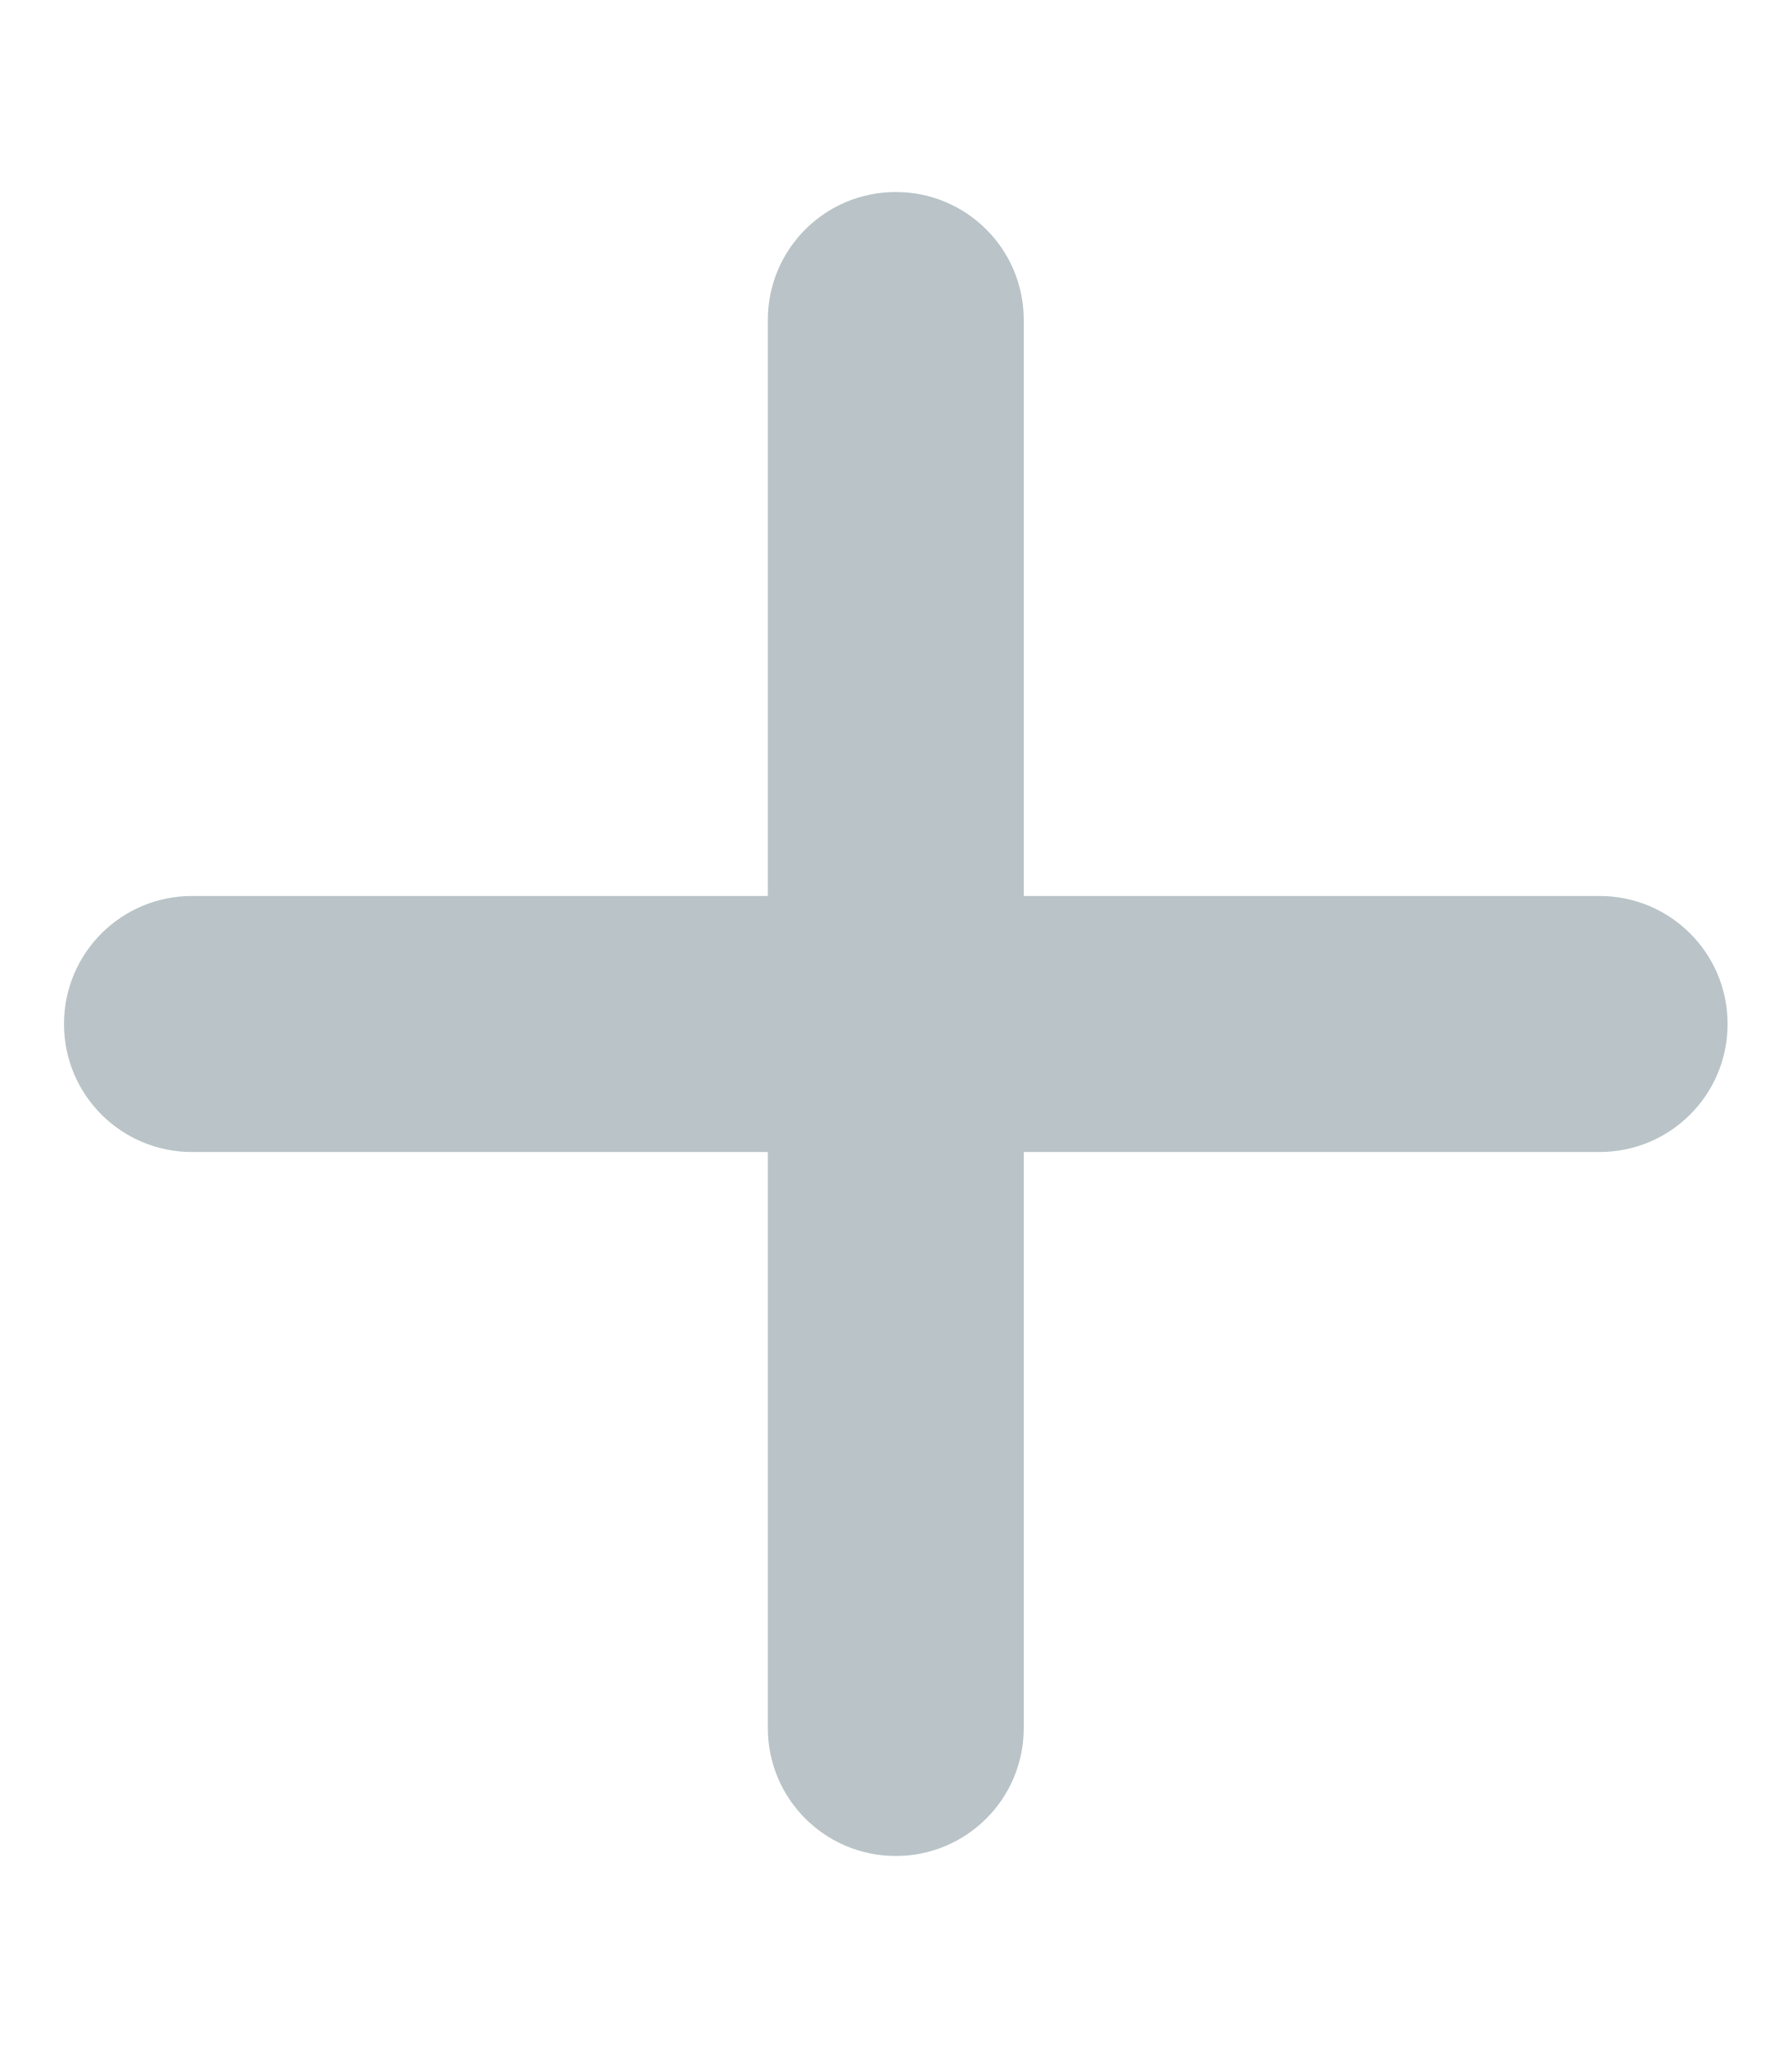
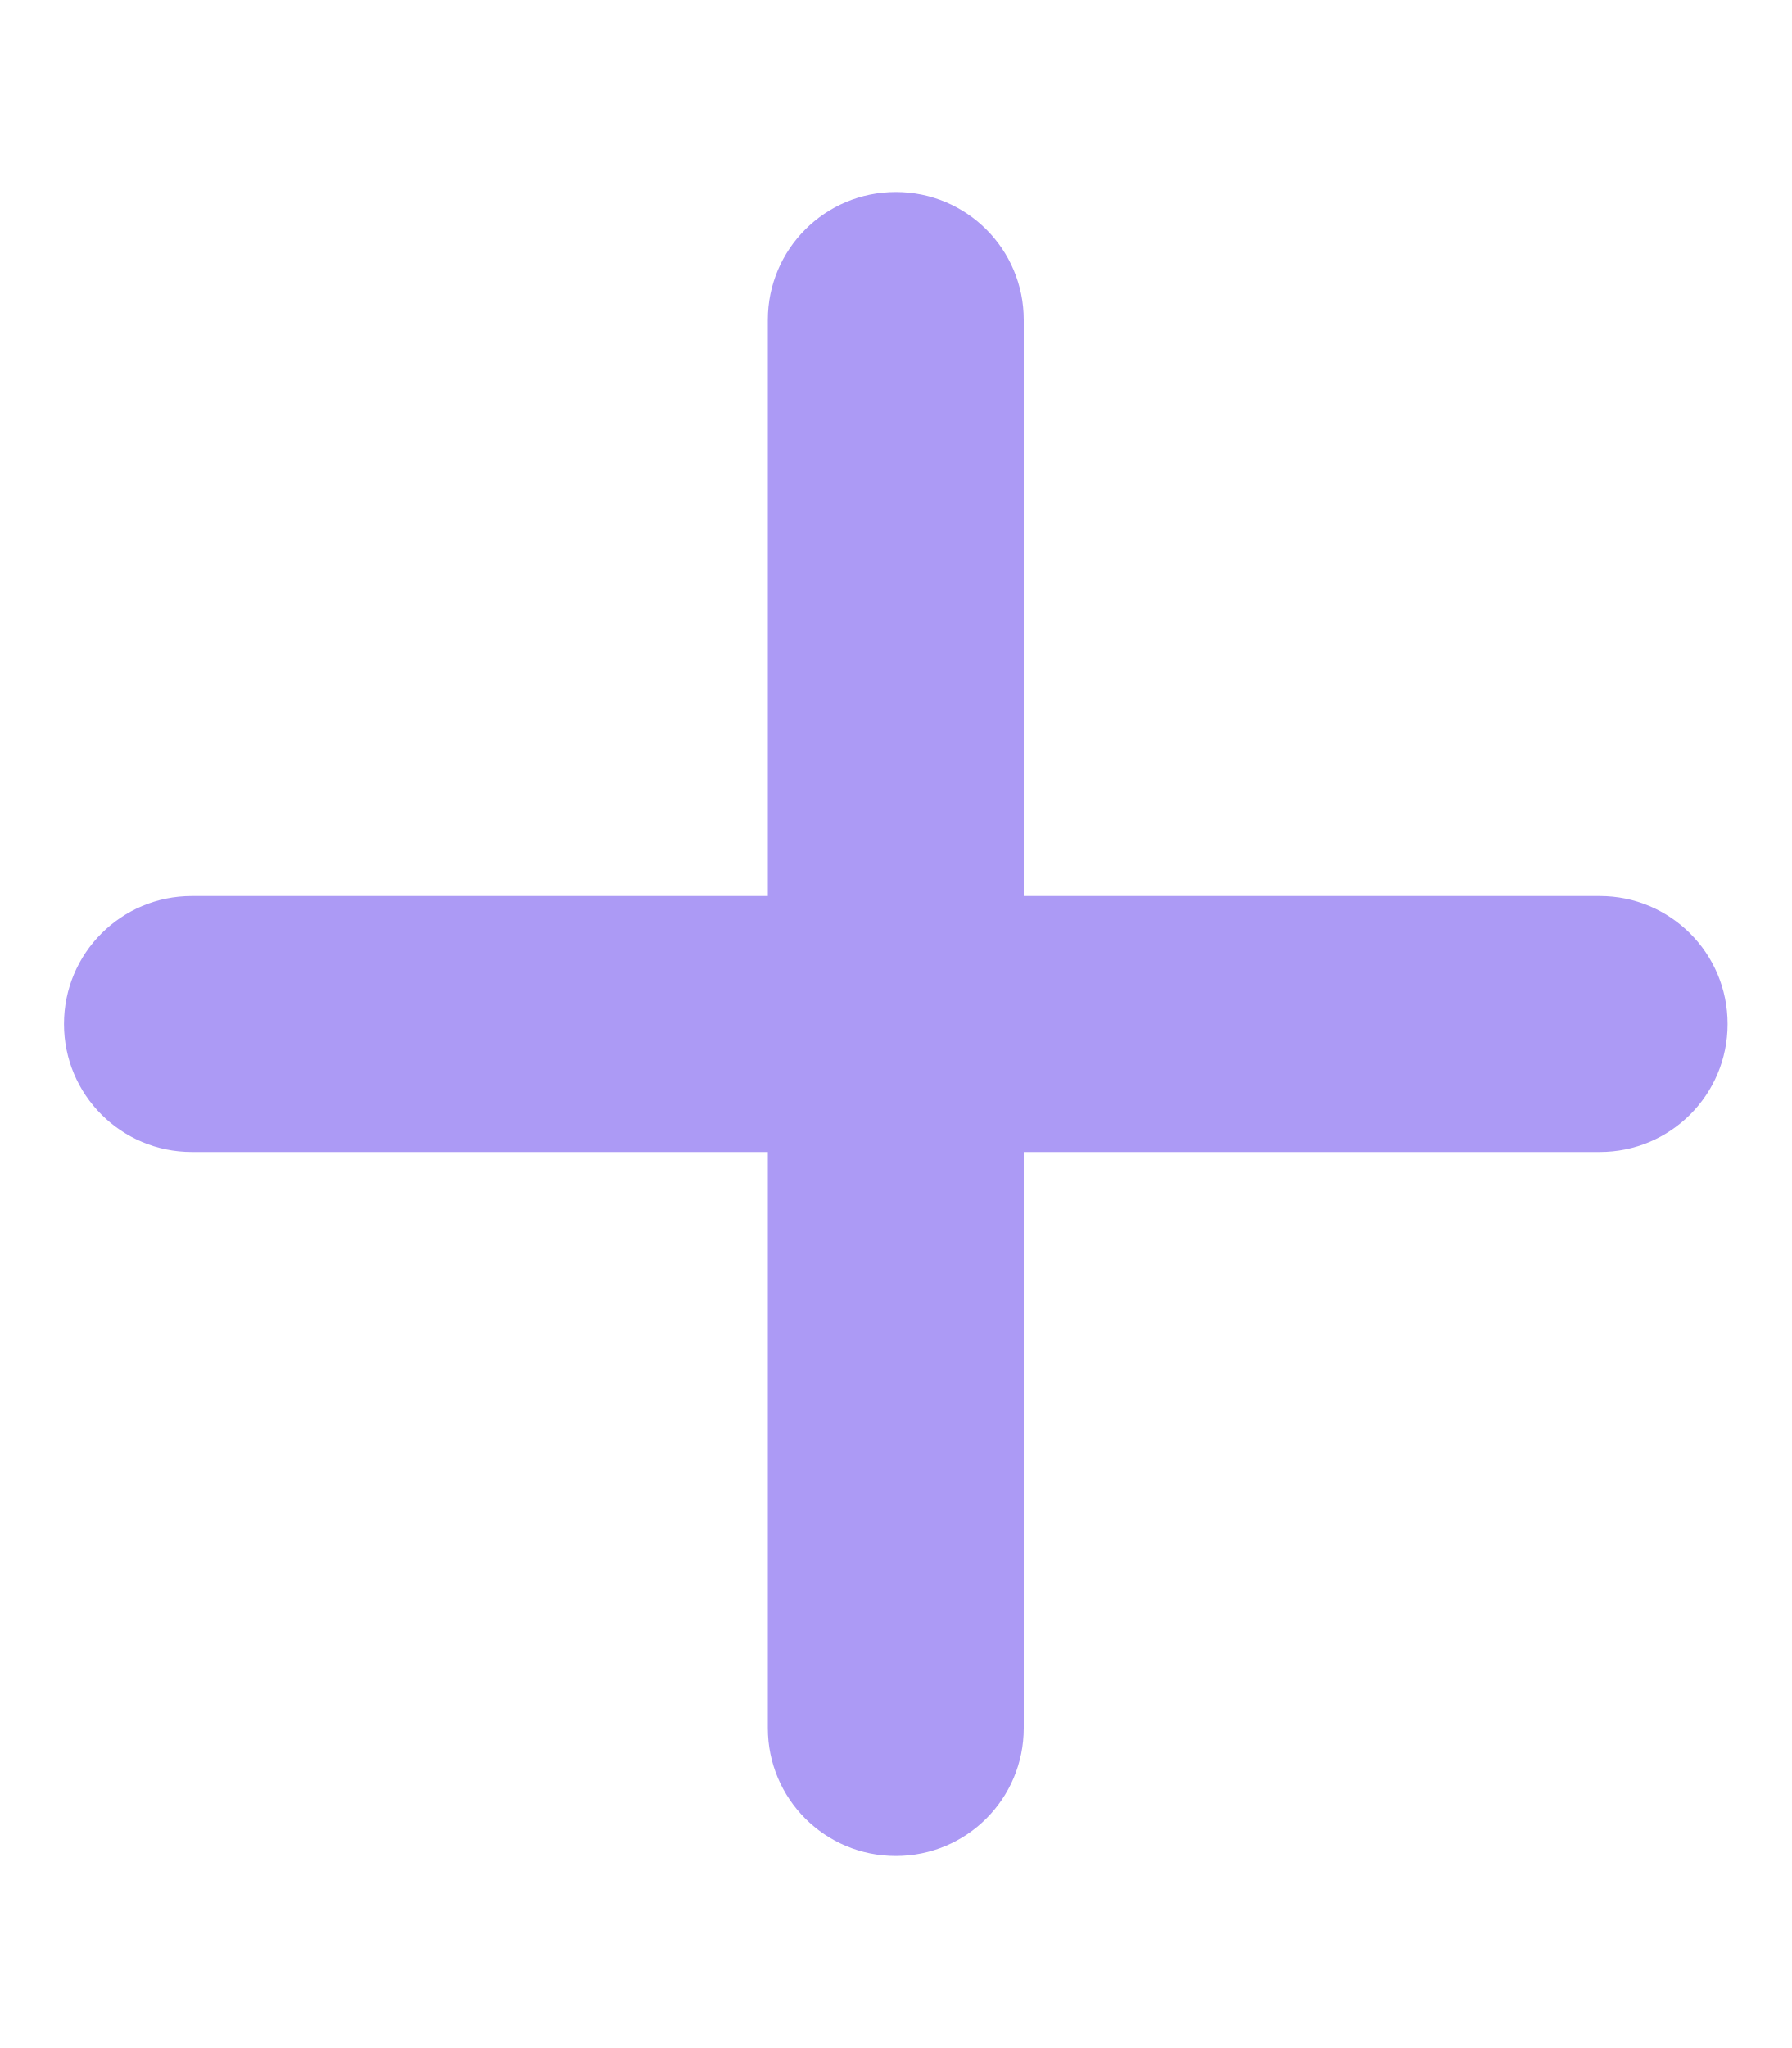
- <svg xmlns="http://www.w3.org/2000/svg" viewBox="0 0 448 512">
-   <path d="M256 80c0-17.7-14.3-32-32-32s-32 14.3-32 32V224H48c-17.7 0-32 14.3-32 32s14.3 32 32 32H192V432c0 17.7 14.3 32 32 32s32-14.3 32-32V288H400c17.7 0 32-14.3 32-32s-14.3-32-32-32H256V80z" fill="rgb(186,196,200)" />
+ <svg xmlns="http://www.w3.org/2000/svg" style="background-color:#fefefe" viewBox="0 0 448 512">
+   <path d="M256 80c0-17.7-14.3-32-32-32s-32 14.3-32 32V224H48c-17.7 0-32 14.3-32 32s14.3 32 32 32H192V432c0 17.7 14.3 32 32 32s32-14.3 32-32V288H400c17.7 0 32-14.3 32-32s-14.3-32-32-32H256V80z" fill="#ac9af5" />
</svg>
